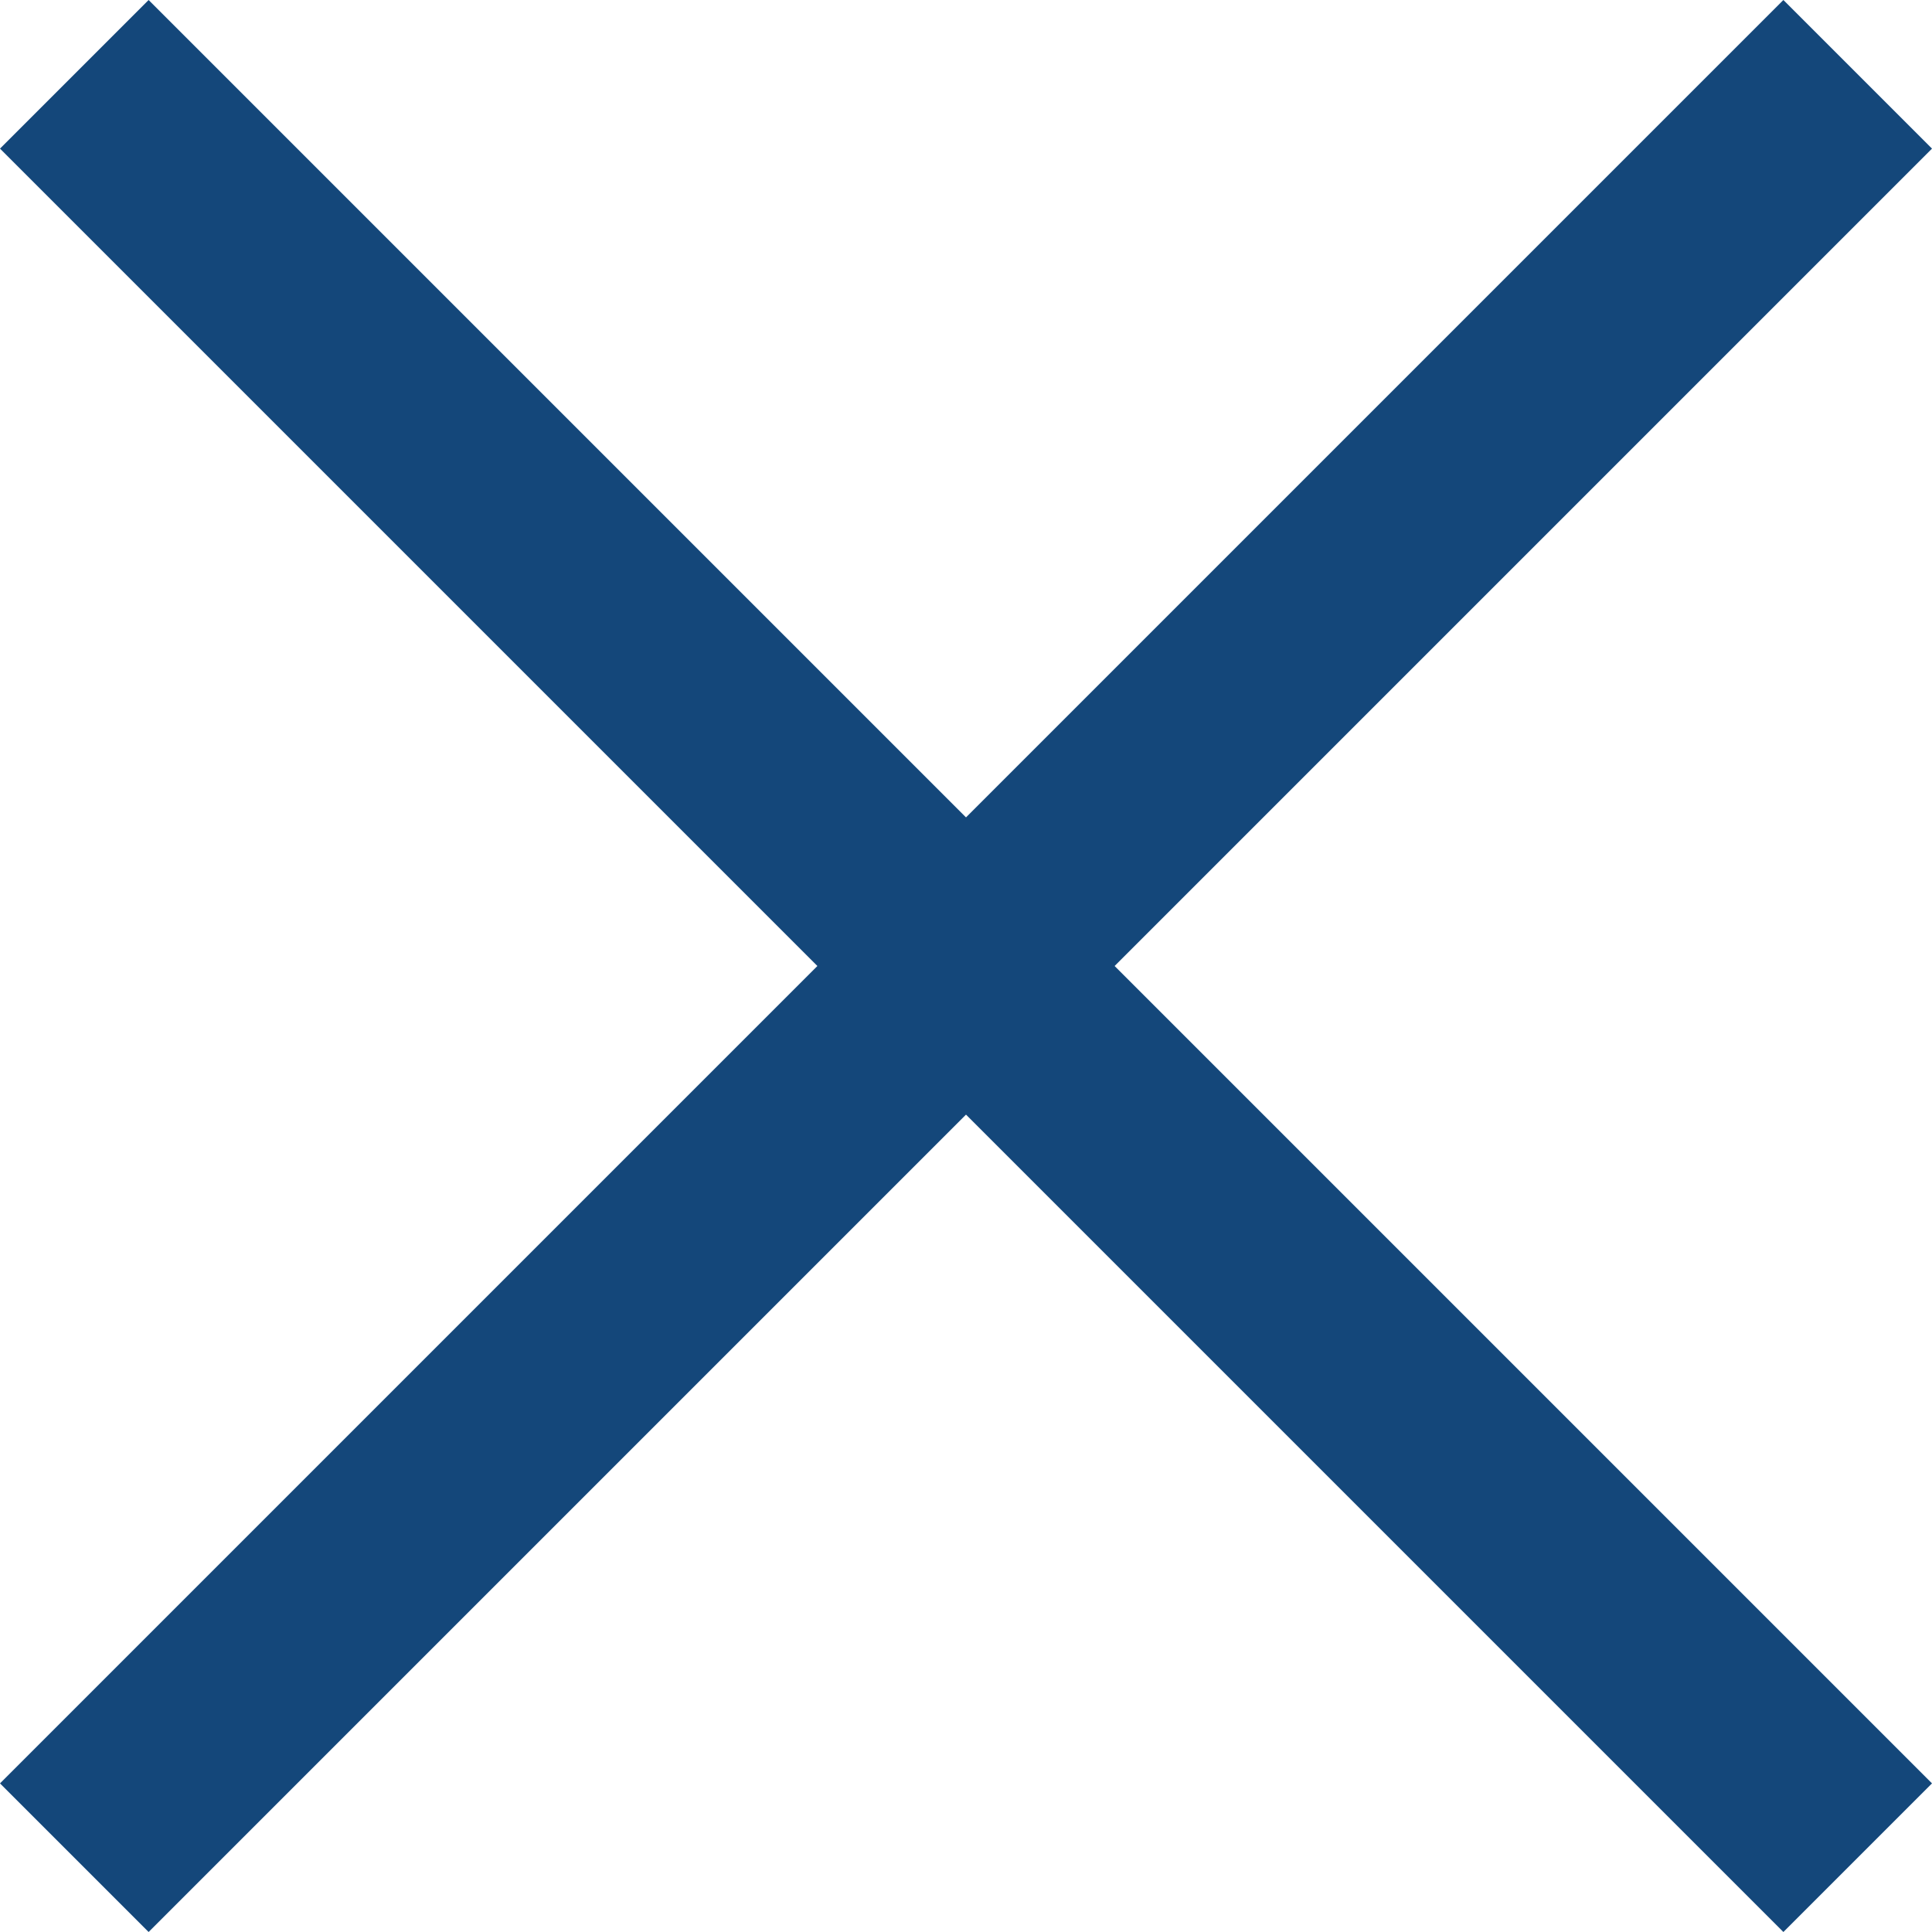
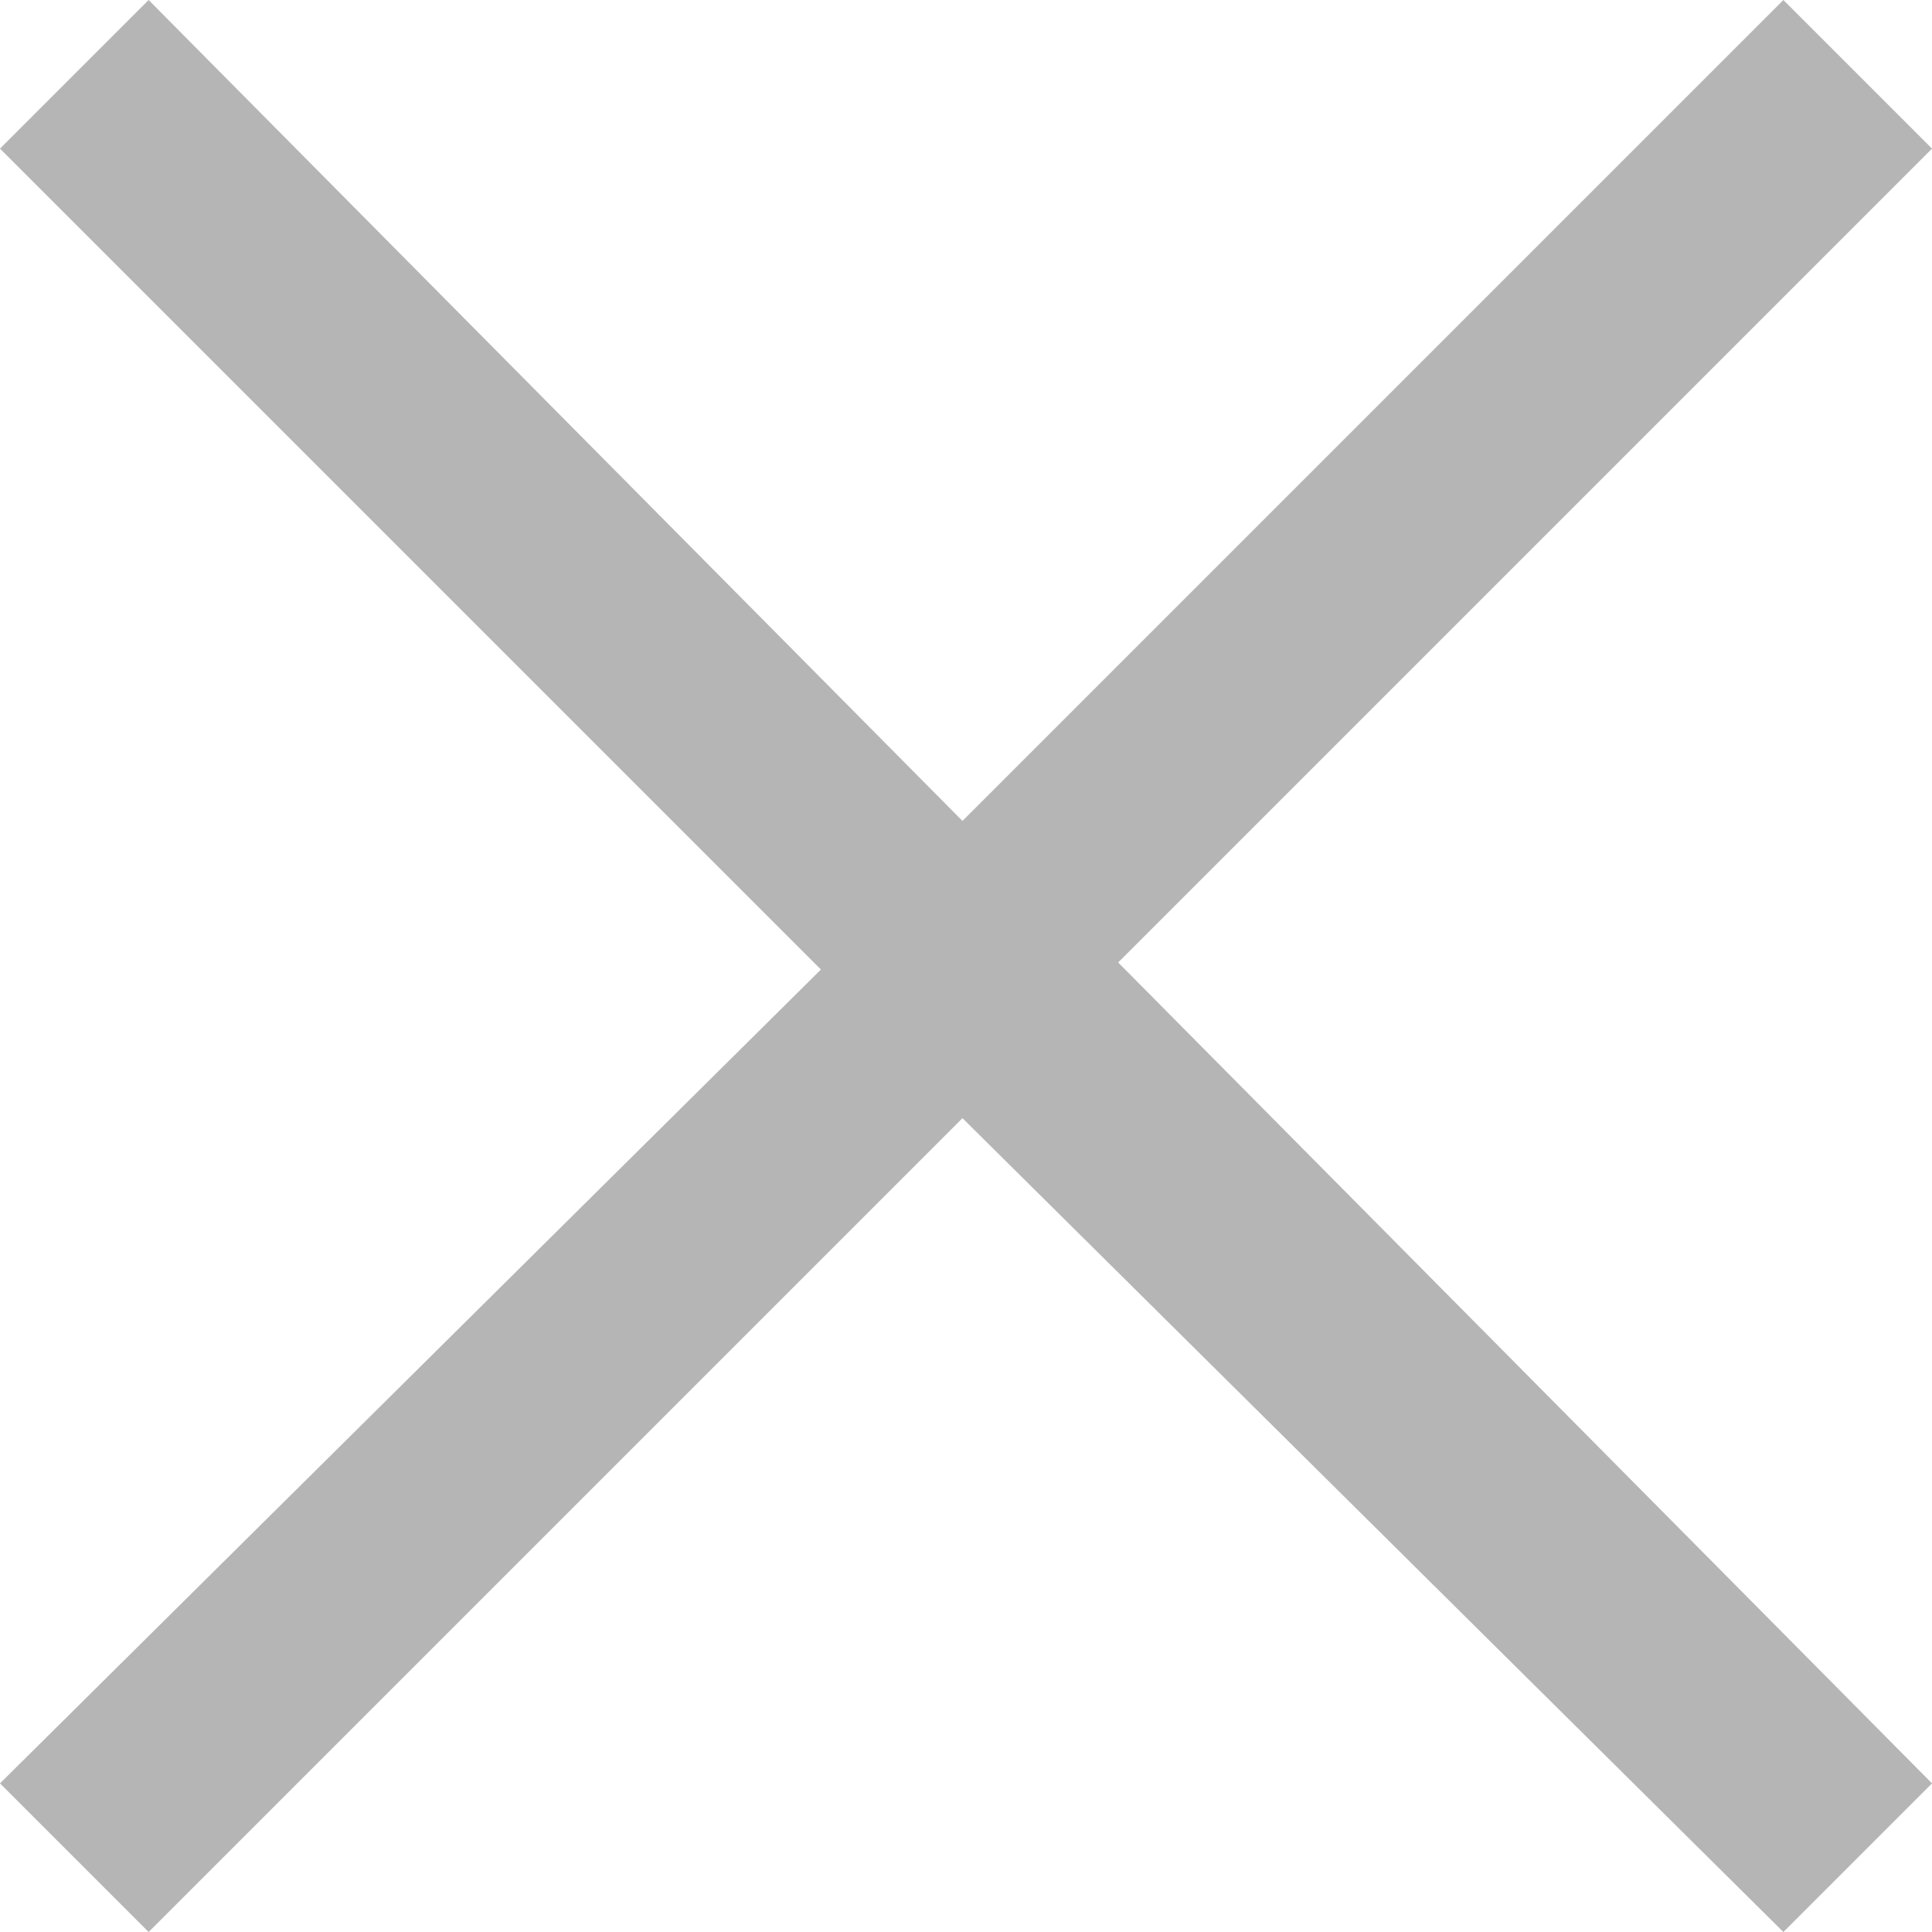
- <svg xmlns="http://www.w3.org/2000/svg" id="Layer_2" data-name="Layer 2" viewBox="0 0 27.3 27.3">
-   <defs>
-     <style>
-       .cls-1 {
-         fill: #14477a;
-       }
-     </style>
-   </defs>
-   <g id="Layer_1-2" data-name="Layer 1">
-     <path class="cls-1" d="M2.1,27.3l-2.1-2.1L11.55,13.65,0,2.1,2.1,0,13.65,11.55,25.2,0l2.1,2.1L15.75,13.65l11.55,11.55-2.1,2.1L13.65,15.75,2.1,27.3Z" />
+ <svg xmlns="http://www.w3.org/2000/svg" version="1.1" id="Layer_2_00000094589991295204812980000011418242853131777962_" x="0px" y="0px" viewBox="0 0 27.3 27.3" style="enable-background:new 0 0 27.3 27.3;" xml:space="preserve">
+   <style type="text/css">
+ 	.st0{fill:#B5B5B5;}
+ </style>
+   <g id="Layer_1-2">
+     <path class="st0" d="M2.1,27.3L0,25.2l11.6-11.5L0,2.1L2.1,0l11.5,11.6L25.2,0l2.1,2.1L15.8,13.6l11.5,11.6l-2.1,2.1L13.6,15.8   L2.1,27.3z" />
  </g>
</svg>
